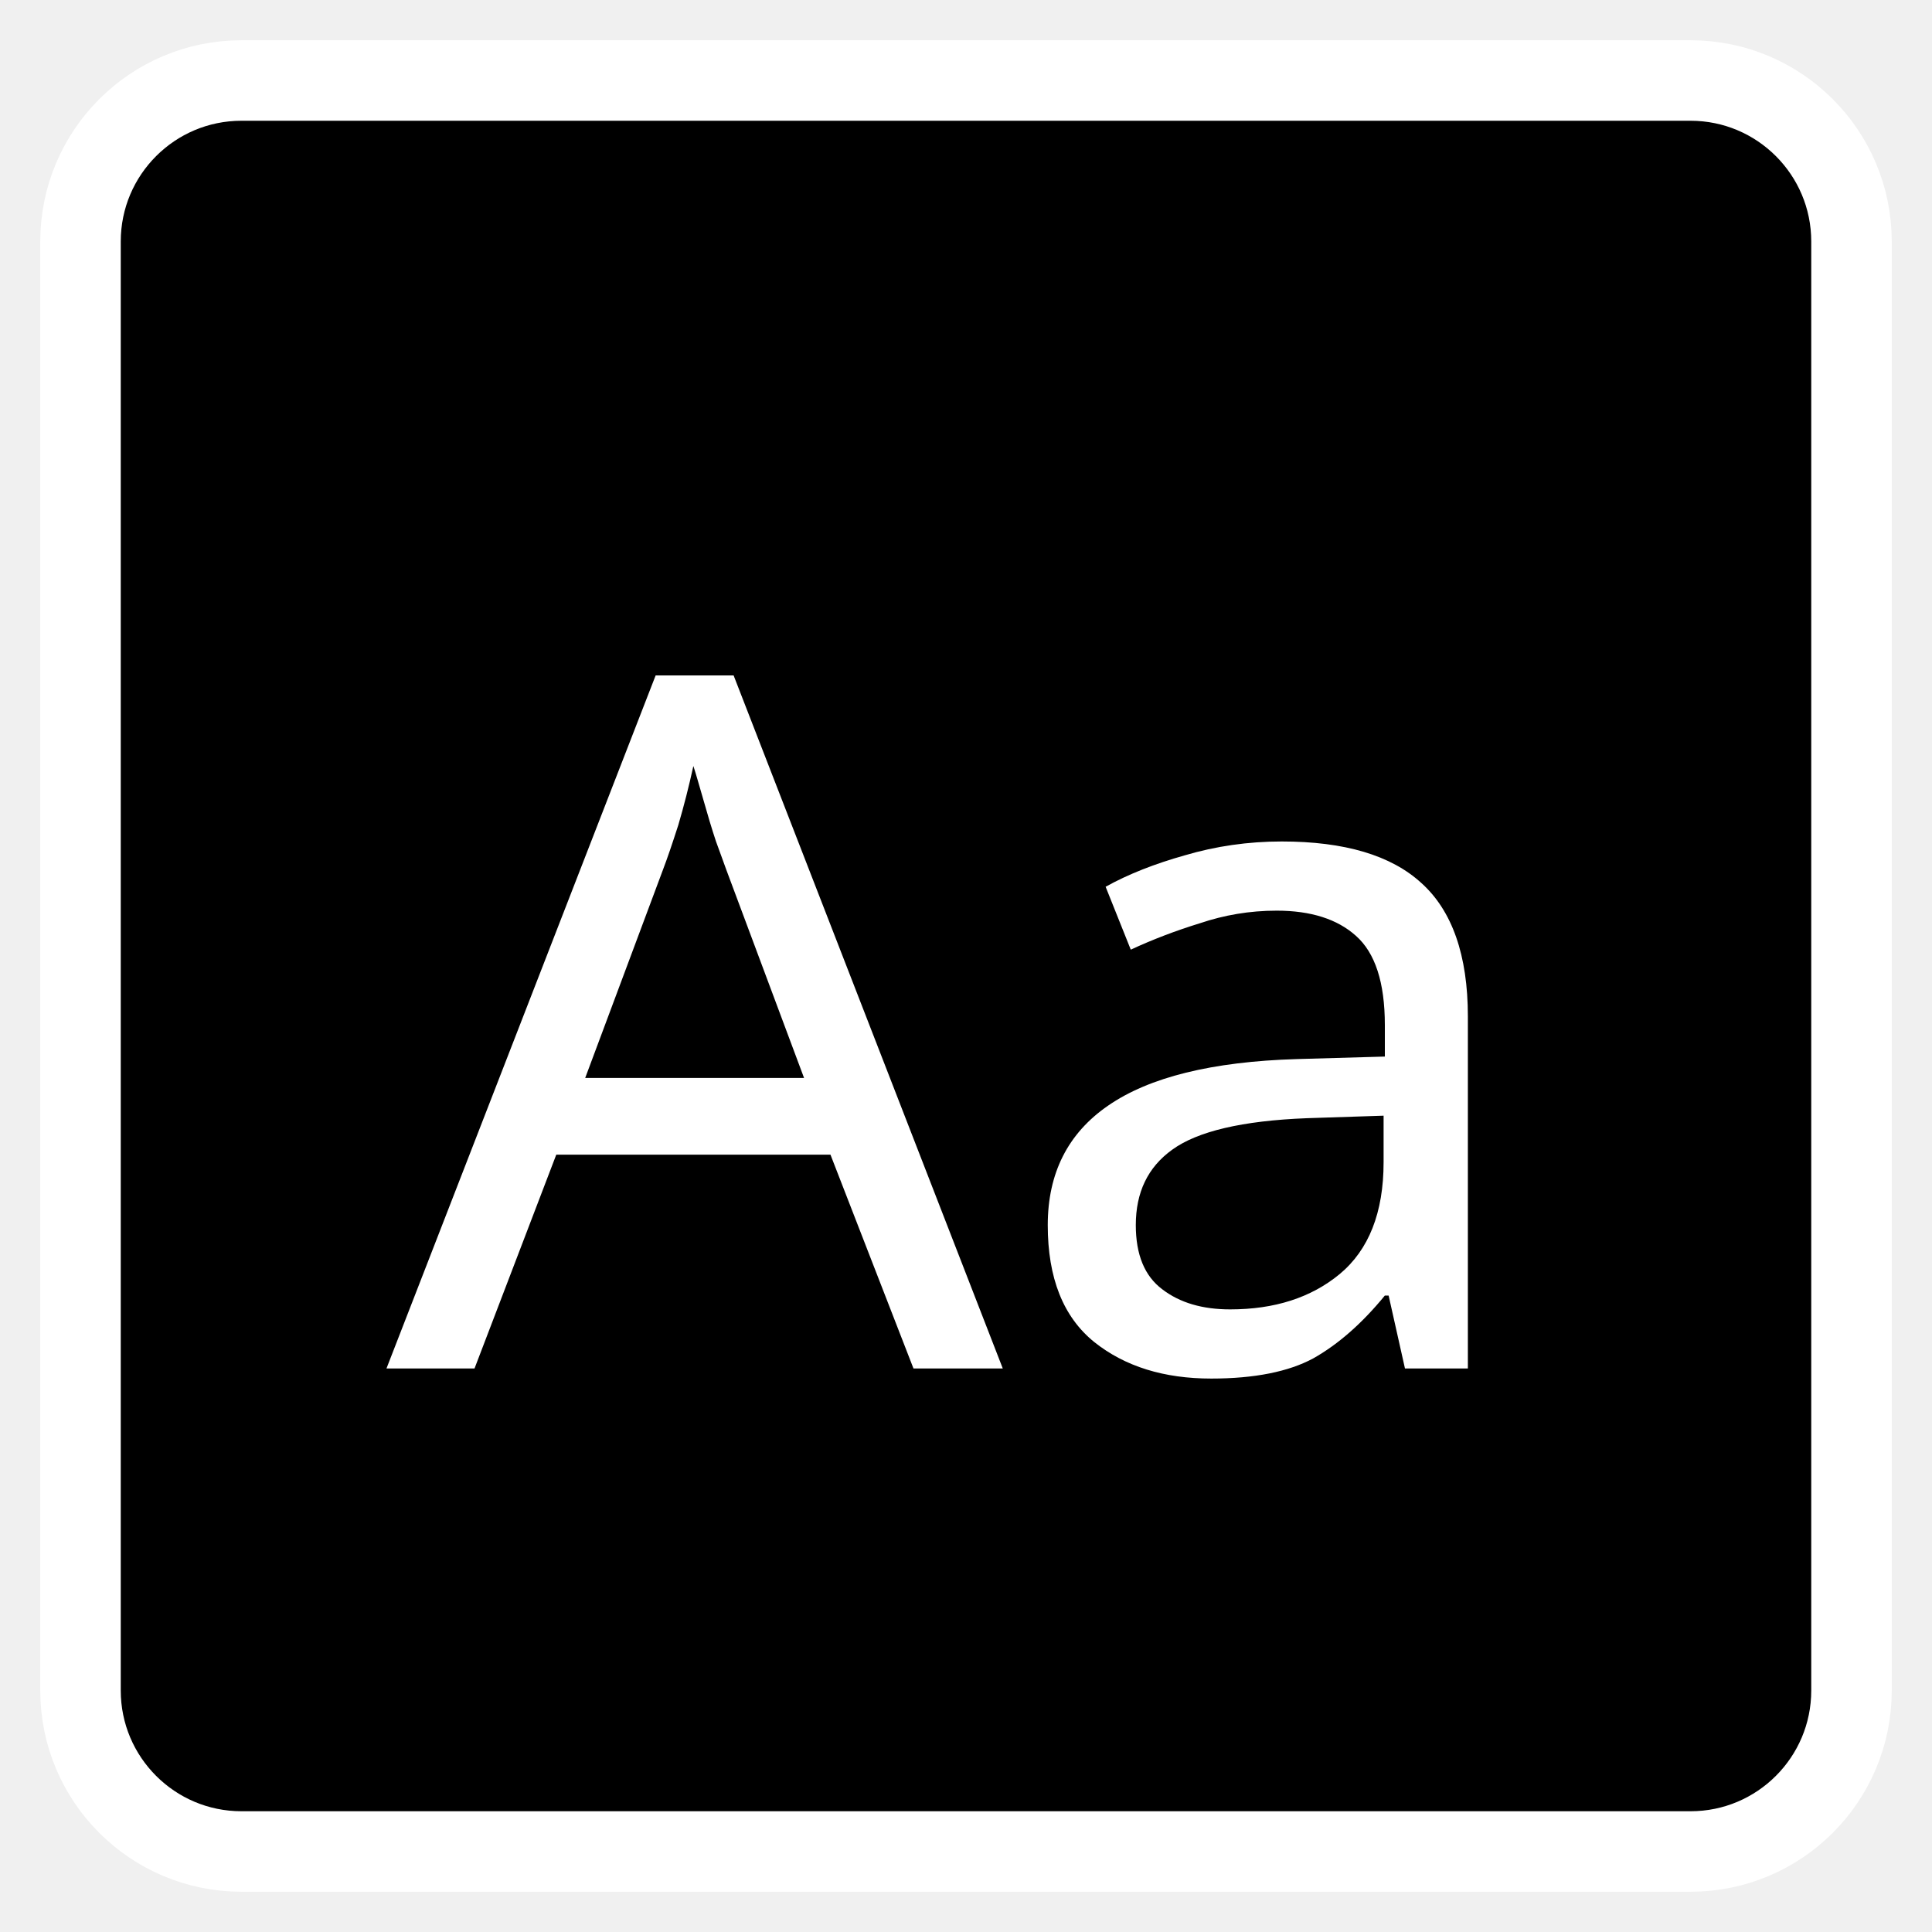
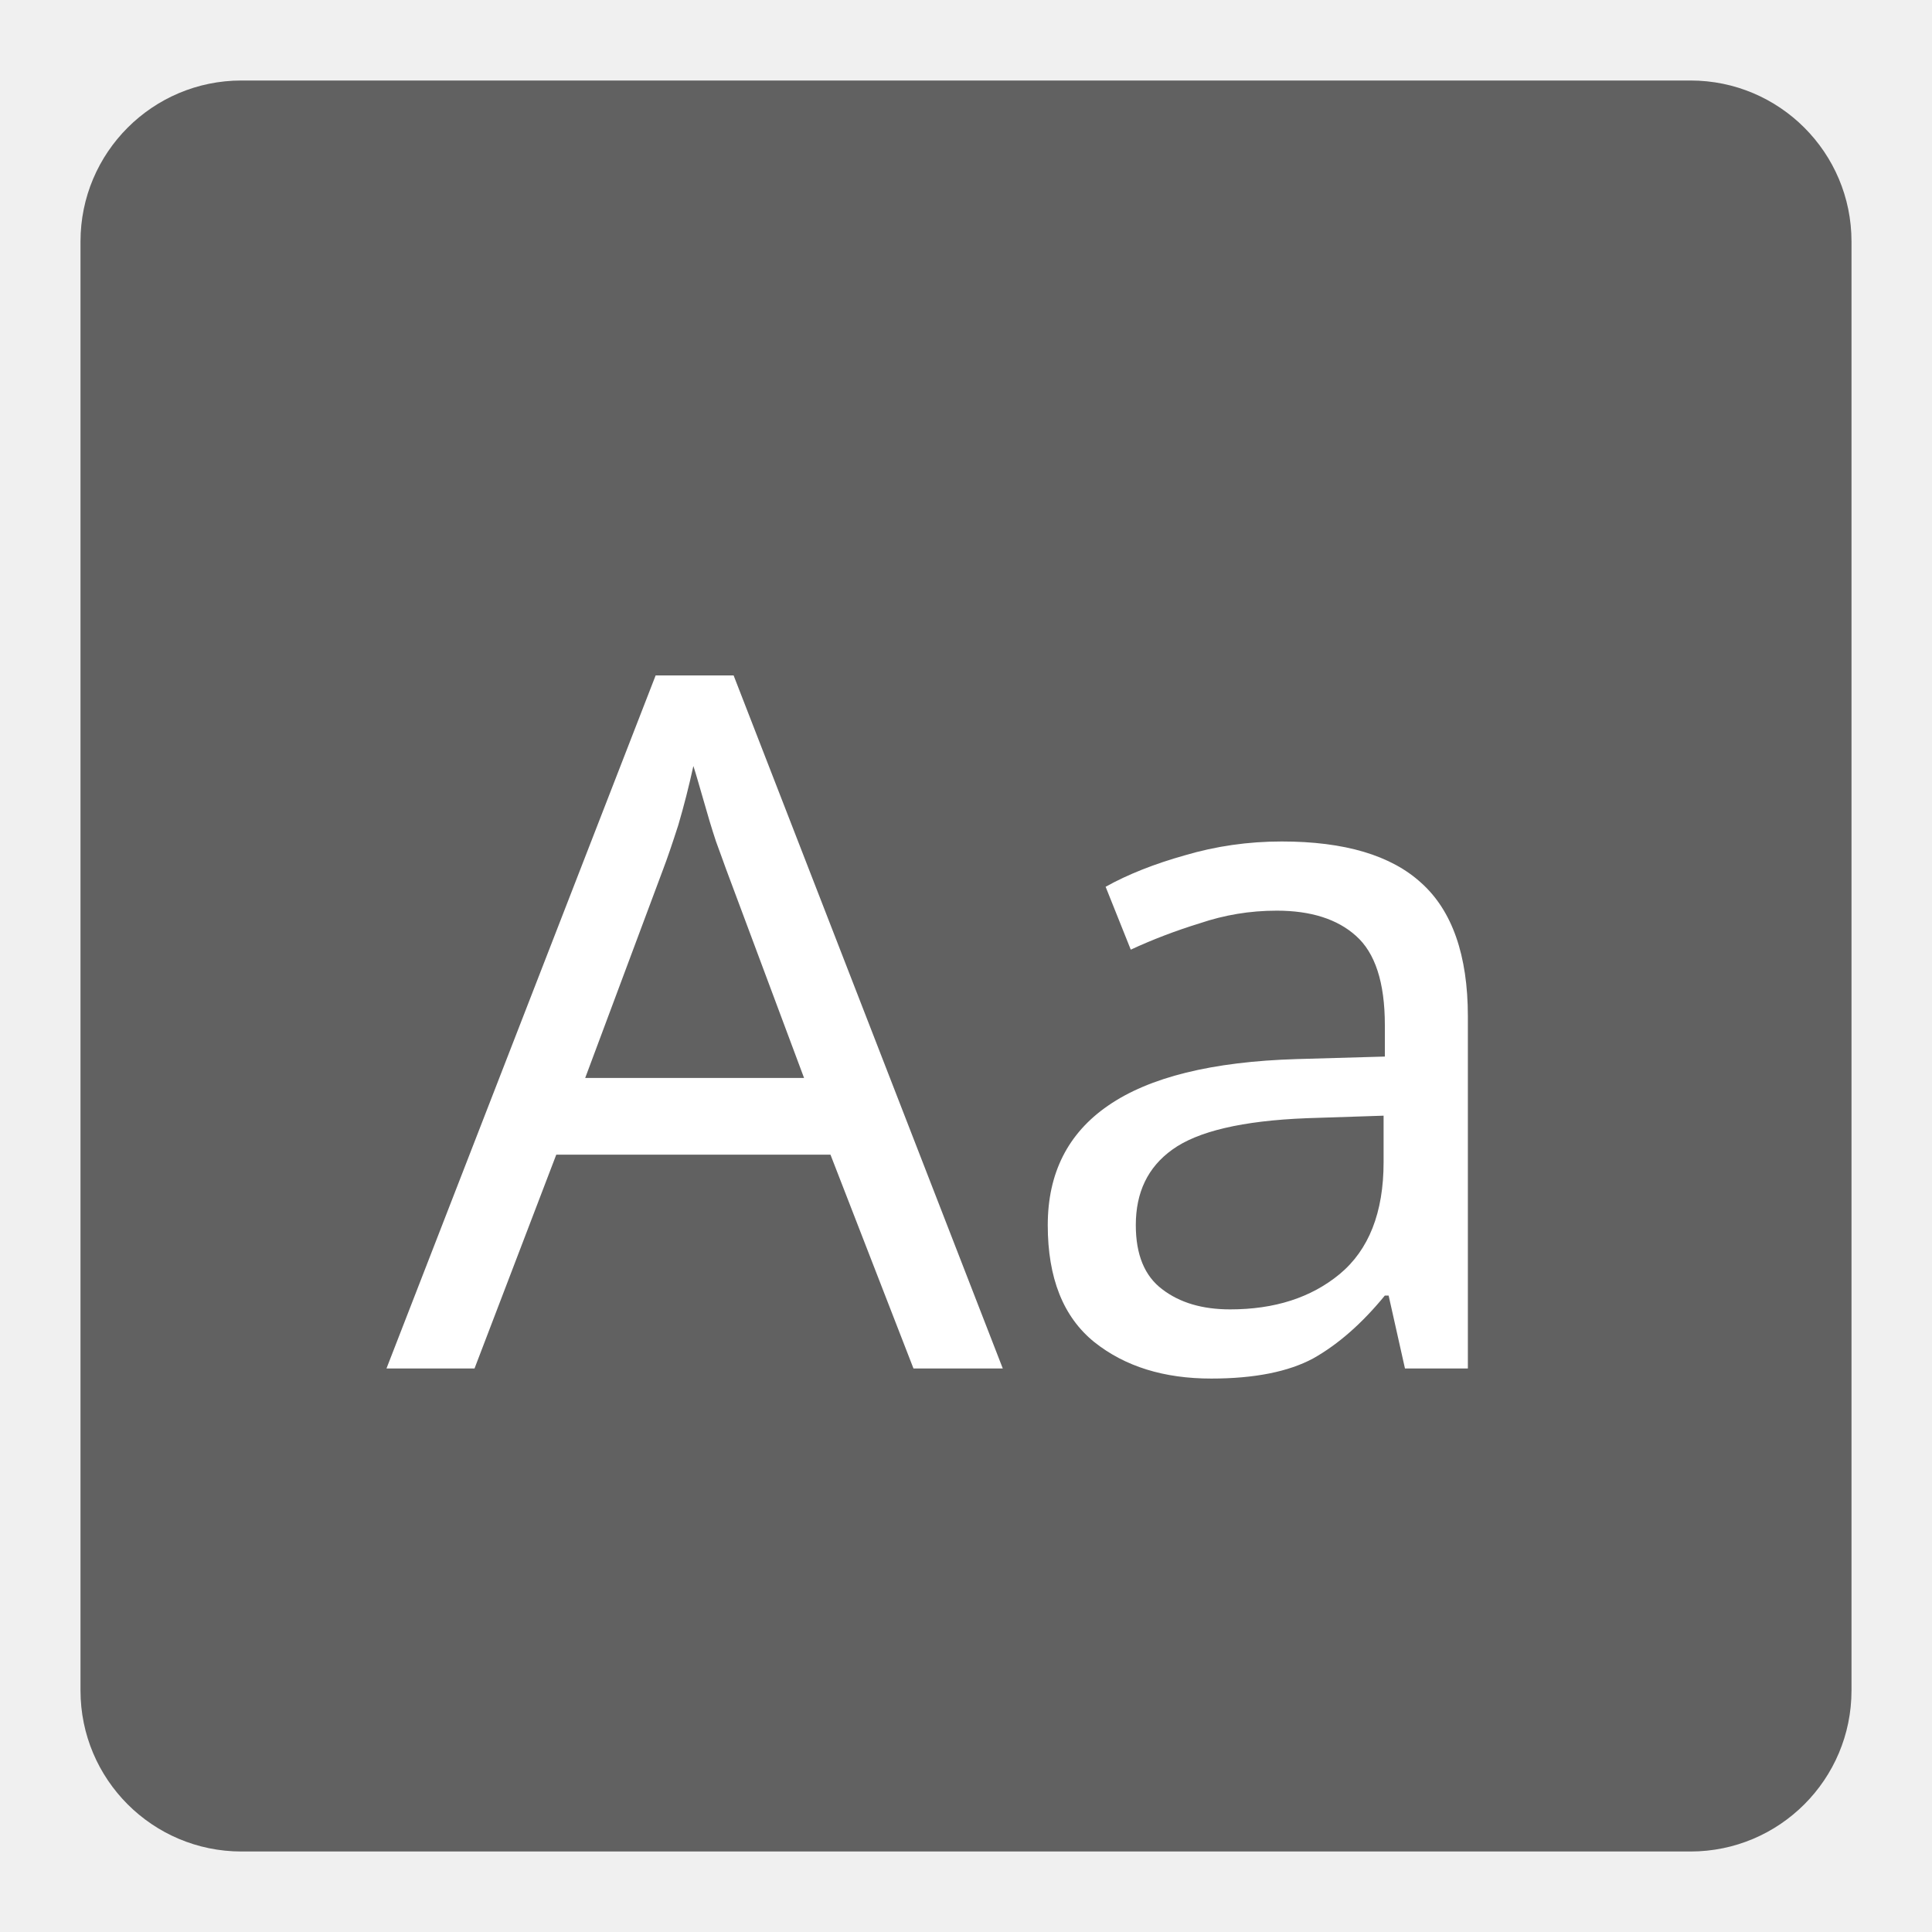
<svg xmlns="http://www.w3.org/2000/svg" baseProfile="tiny" width="24" height="24" viewBox="0 0 24 24">
-   <rect fill="#000" stroke="#fff" x="1" y="1" width="22" height="22" rx="2" ry="2" />
-   <text text-anchor="middle" x="12px" font-family="sans-serif" alignment-baseline="middle" y="17px" fill="#fff">Aa</text>
+   <g class="jp-icon3" fill="#616161">
+     <rect x="1" y="1" width="22" height="22" rx="2" ry="2" />
+   </g>
+   <g class="jp-icon-accent0 jp-icon-selectable" fill="#fff">
+     <text text-anchor="middle" x="12px" font-family="sans-serif" alignment-baseline="middle" y="17px">Aa</text>
+   </g>
</svg>
